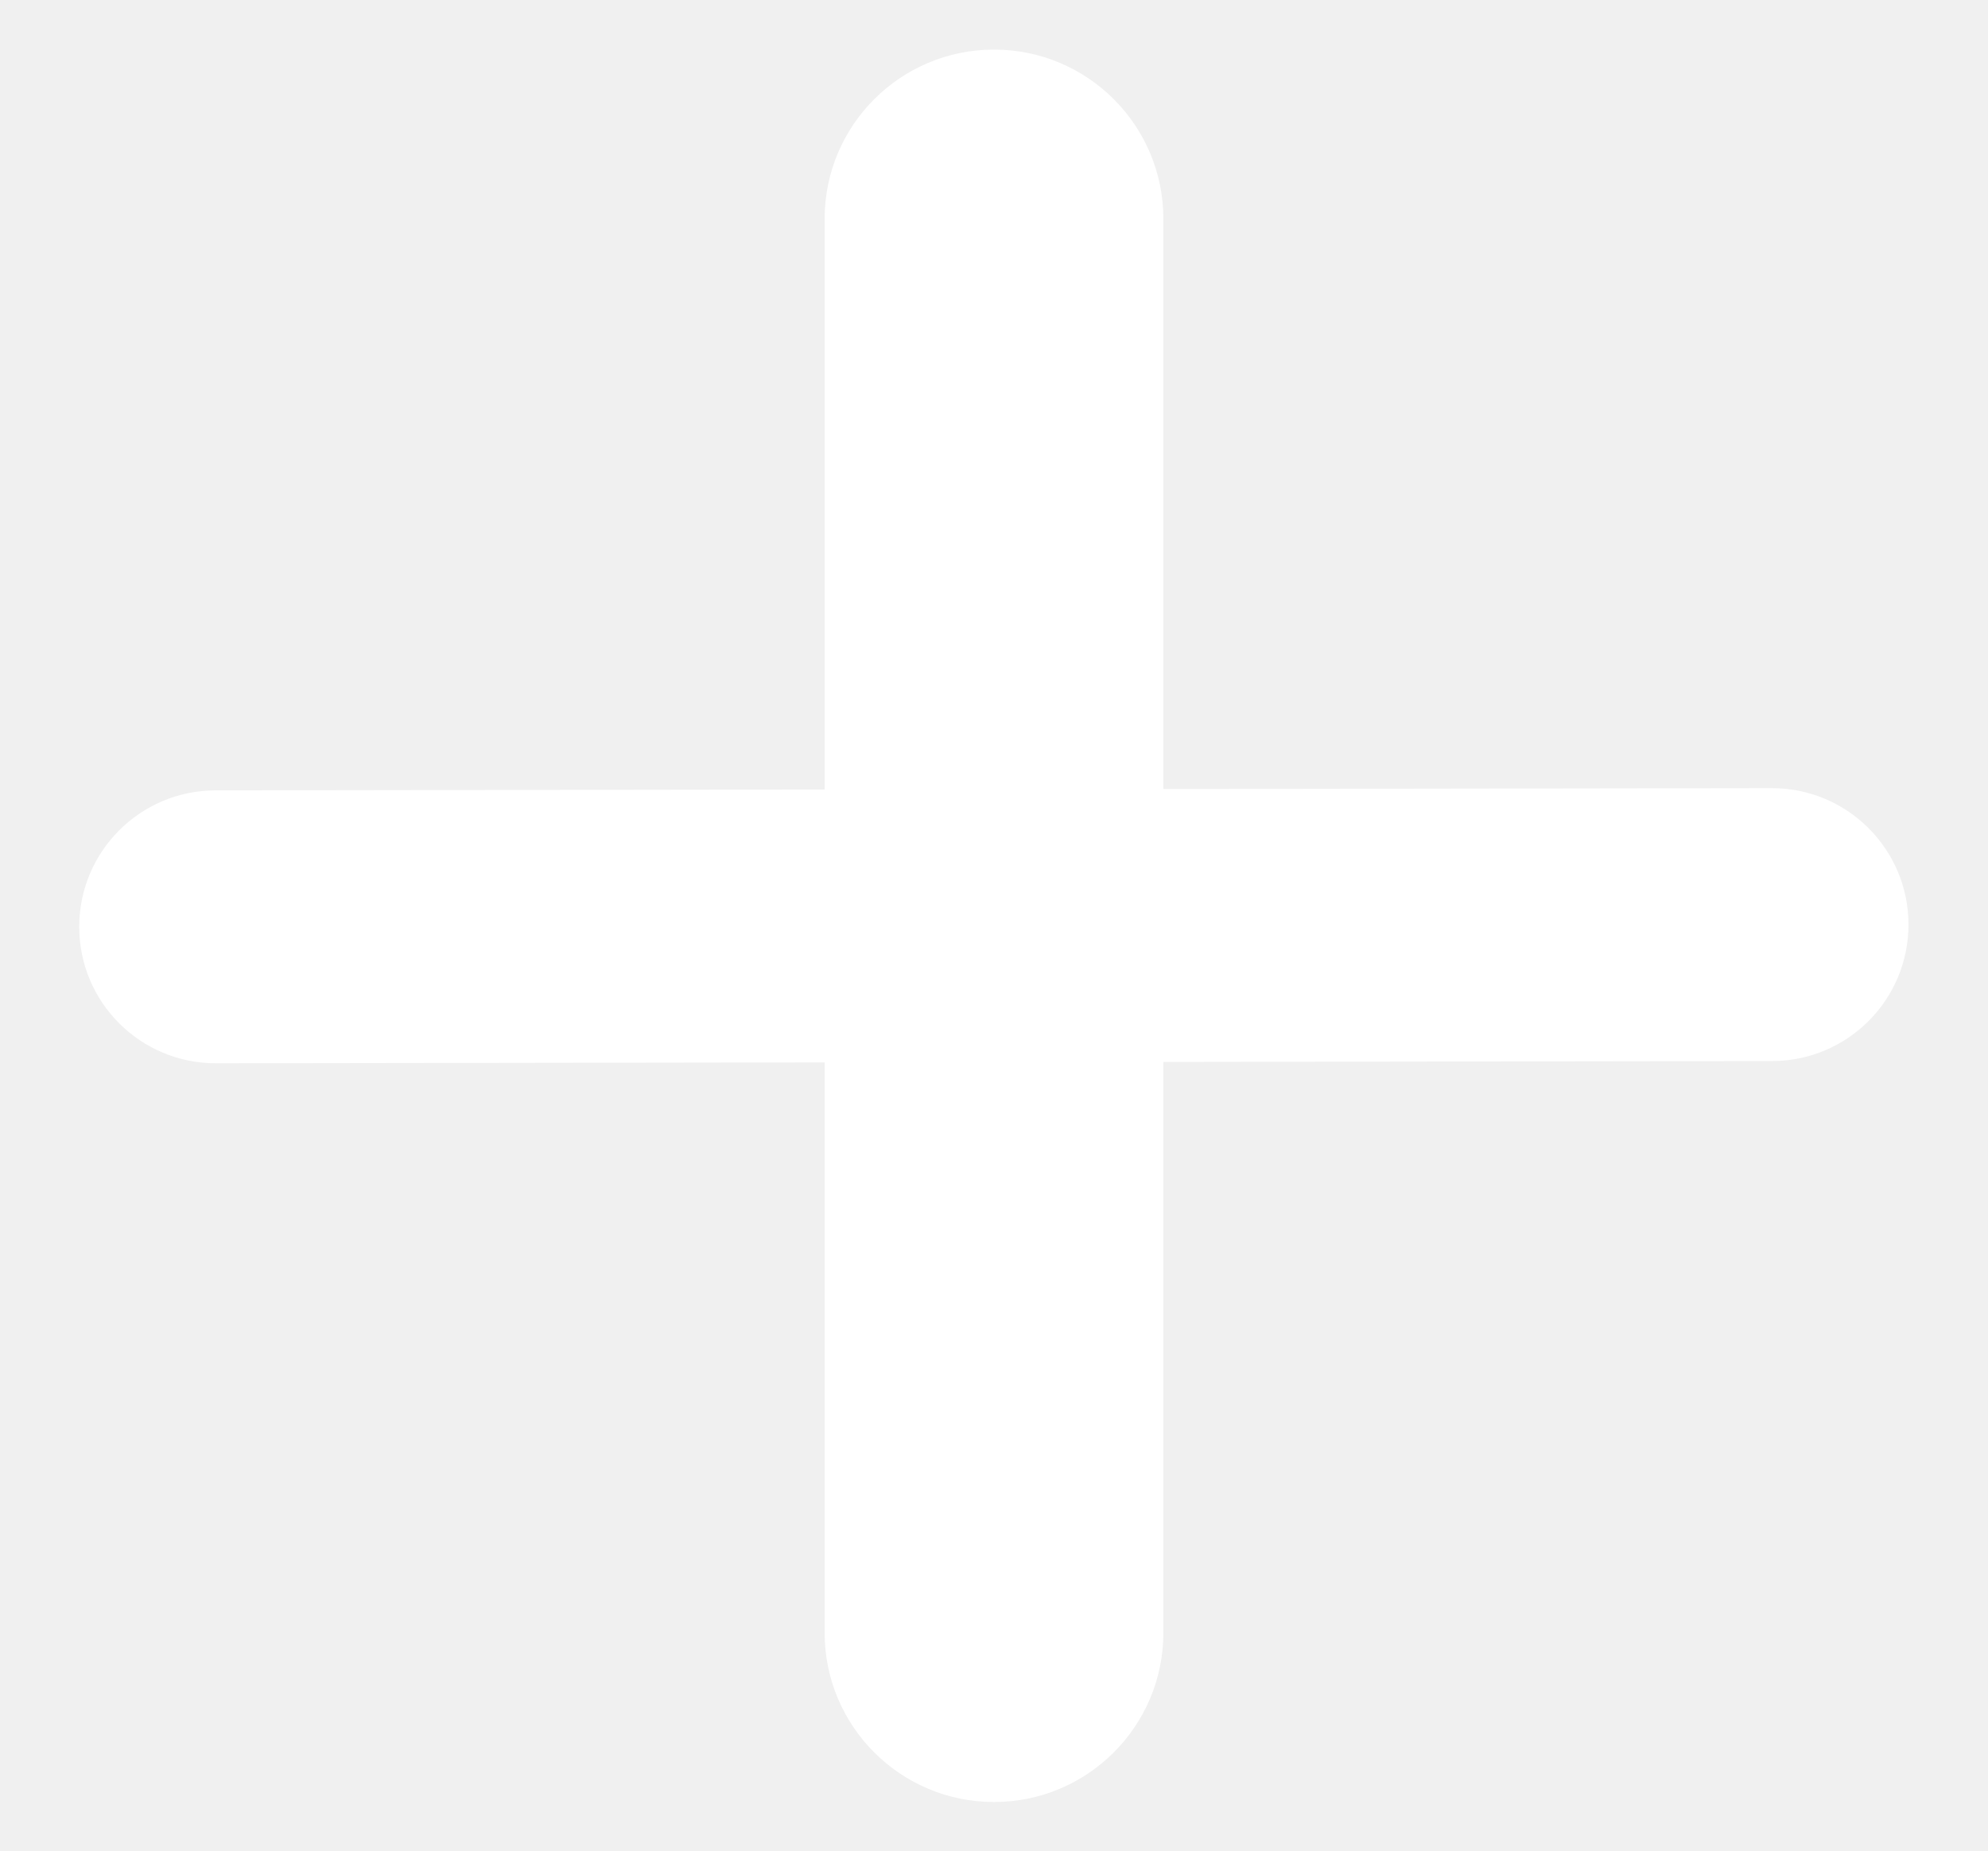
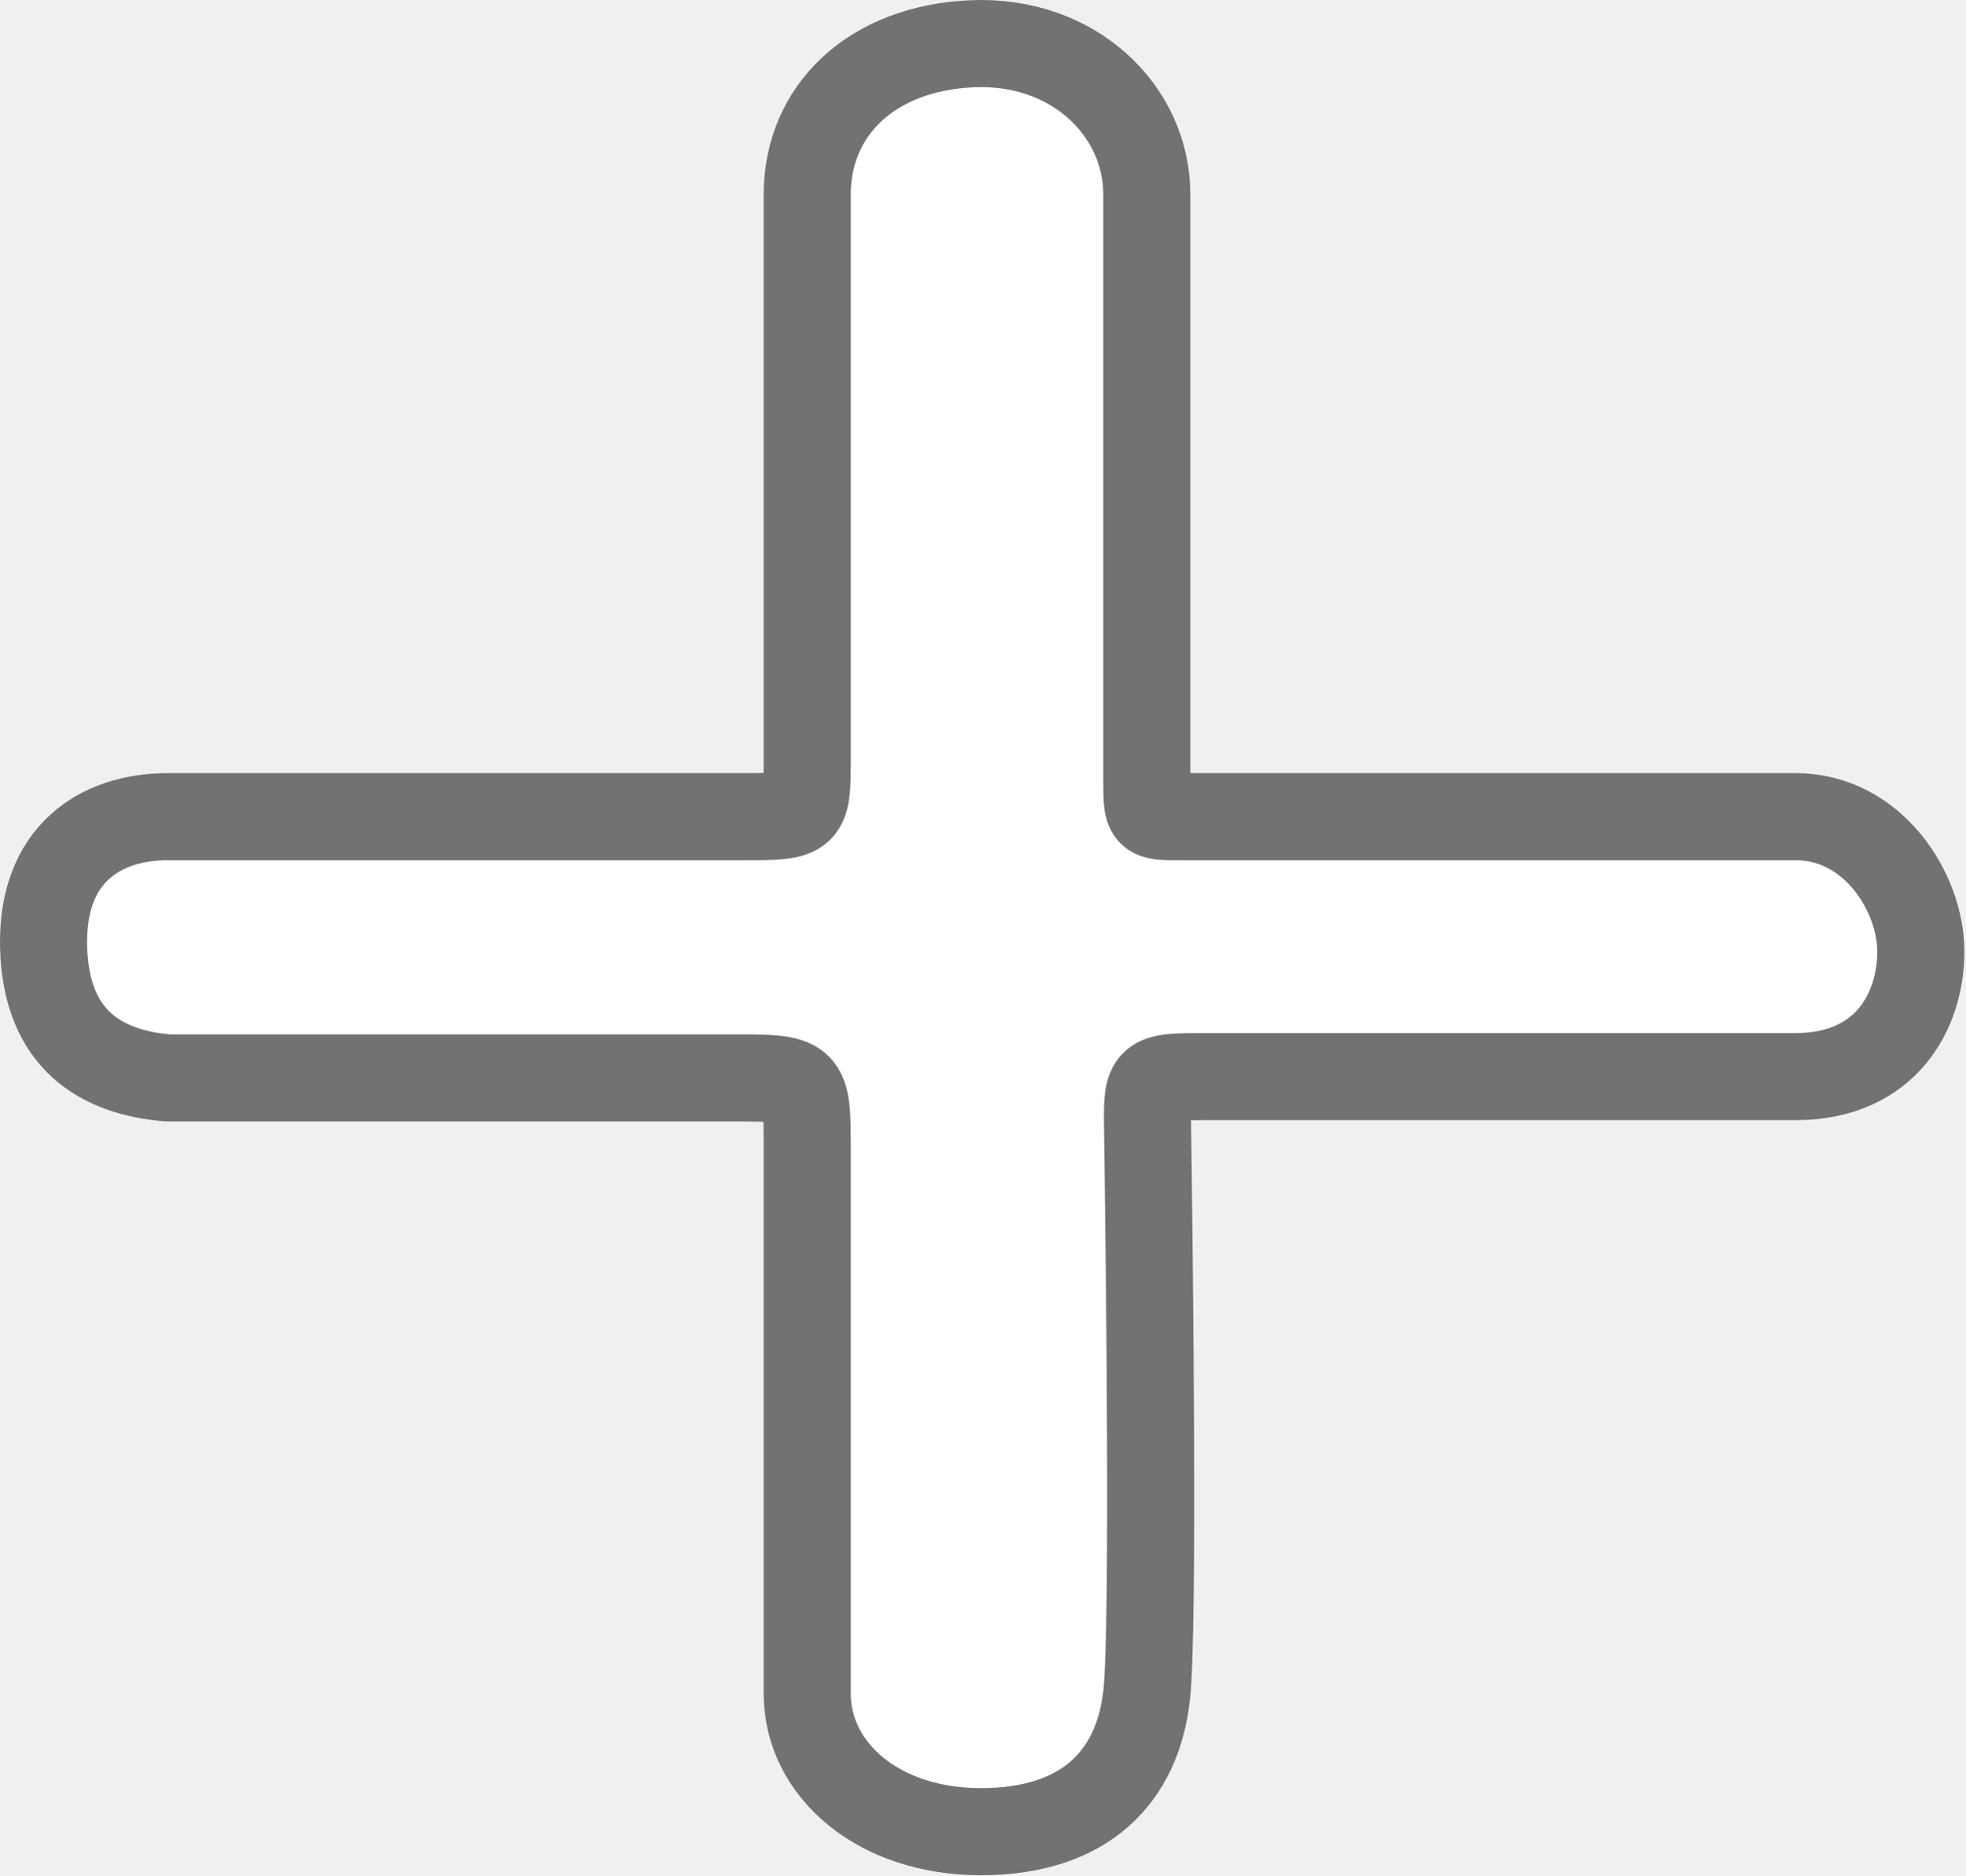
- <svg xmlns="http://www.w3.org/2000/svg" width="2365" height="2202" viewBox="0 0 2365 2202" fill="none">
-   <path d="M981 260.5C981 149.215 1071.21 59 1182.5 59C1293.79 59 1384 149.215 1384 260.5V1942.5C1384 2053.79 1293.79 2144 1182.5 2144C1071.21 2144 981 2053.79 981 1942.5V260.5Z" fill="white" />
-   <path d="M2270.4 1099.84L2270.4 1099.84C2270.27 1010.18 2197.49 937.604 2107.83 937.731L256.345 940.372C166.685 940.499 94.106 1013.29 94.234 1102.95C94.362 1192.61 167.148 1265.19 256.808 1265.06L2108.29 1262.42C2197.95 1262.29 2270.53 1189.5 2270.4 1099.84Z" fill="white" />
+ <svg xmlns="http://www.w3.org/2000/svg" width="2257" height="2154" viewBox="0 0 2257 2154" fill="none">
+   <path d="M50.084 1087.7C52.884 1194.5 117.025 1231.56 193.084 1237.7H840.5C927.084 1237.7 927.084 1237.7 927.084 1321V1944.7C927.084 2031.56 1008.08 2103.2 1126.58 2103.2C1245.08 2103.2 1307.08 2041.2 1317.08 1944.7C1325.14 1866.99 1320.22 1455.01 1318 1297.5C1317.08 1236.2 1317.5 1236.2 1385.5 1236.2H2062.08C2166.52 1236.2 2206.02 1160.06 2206.02 1092.56C2206.02 1025.06 2151.5 937.7 2062.08 937.7H1355C1317.08 937.7 1317.08 938.2 1317.08 895V223.2C1317.08 127.564 1233.48 45.4 1117.08 50.2C1000.68 55 927.084 127.063 927.084 223.2V869C927.084 937 927.084 937.7 855 937.7H193.084C115.023 937.7 47.284 980.901 50.084 1087.7Z" fill="white" stroke="#727272" stroke-width="100" />
</svg>
